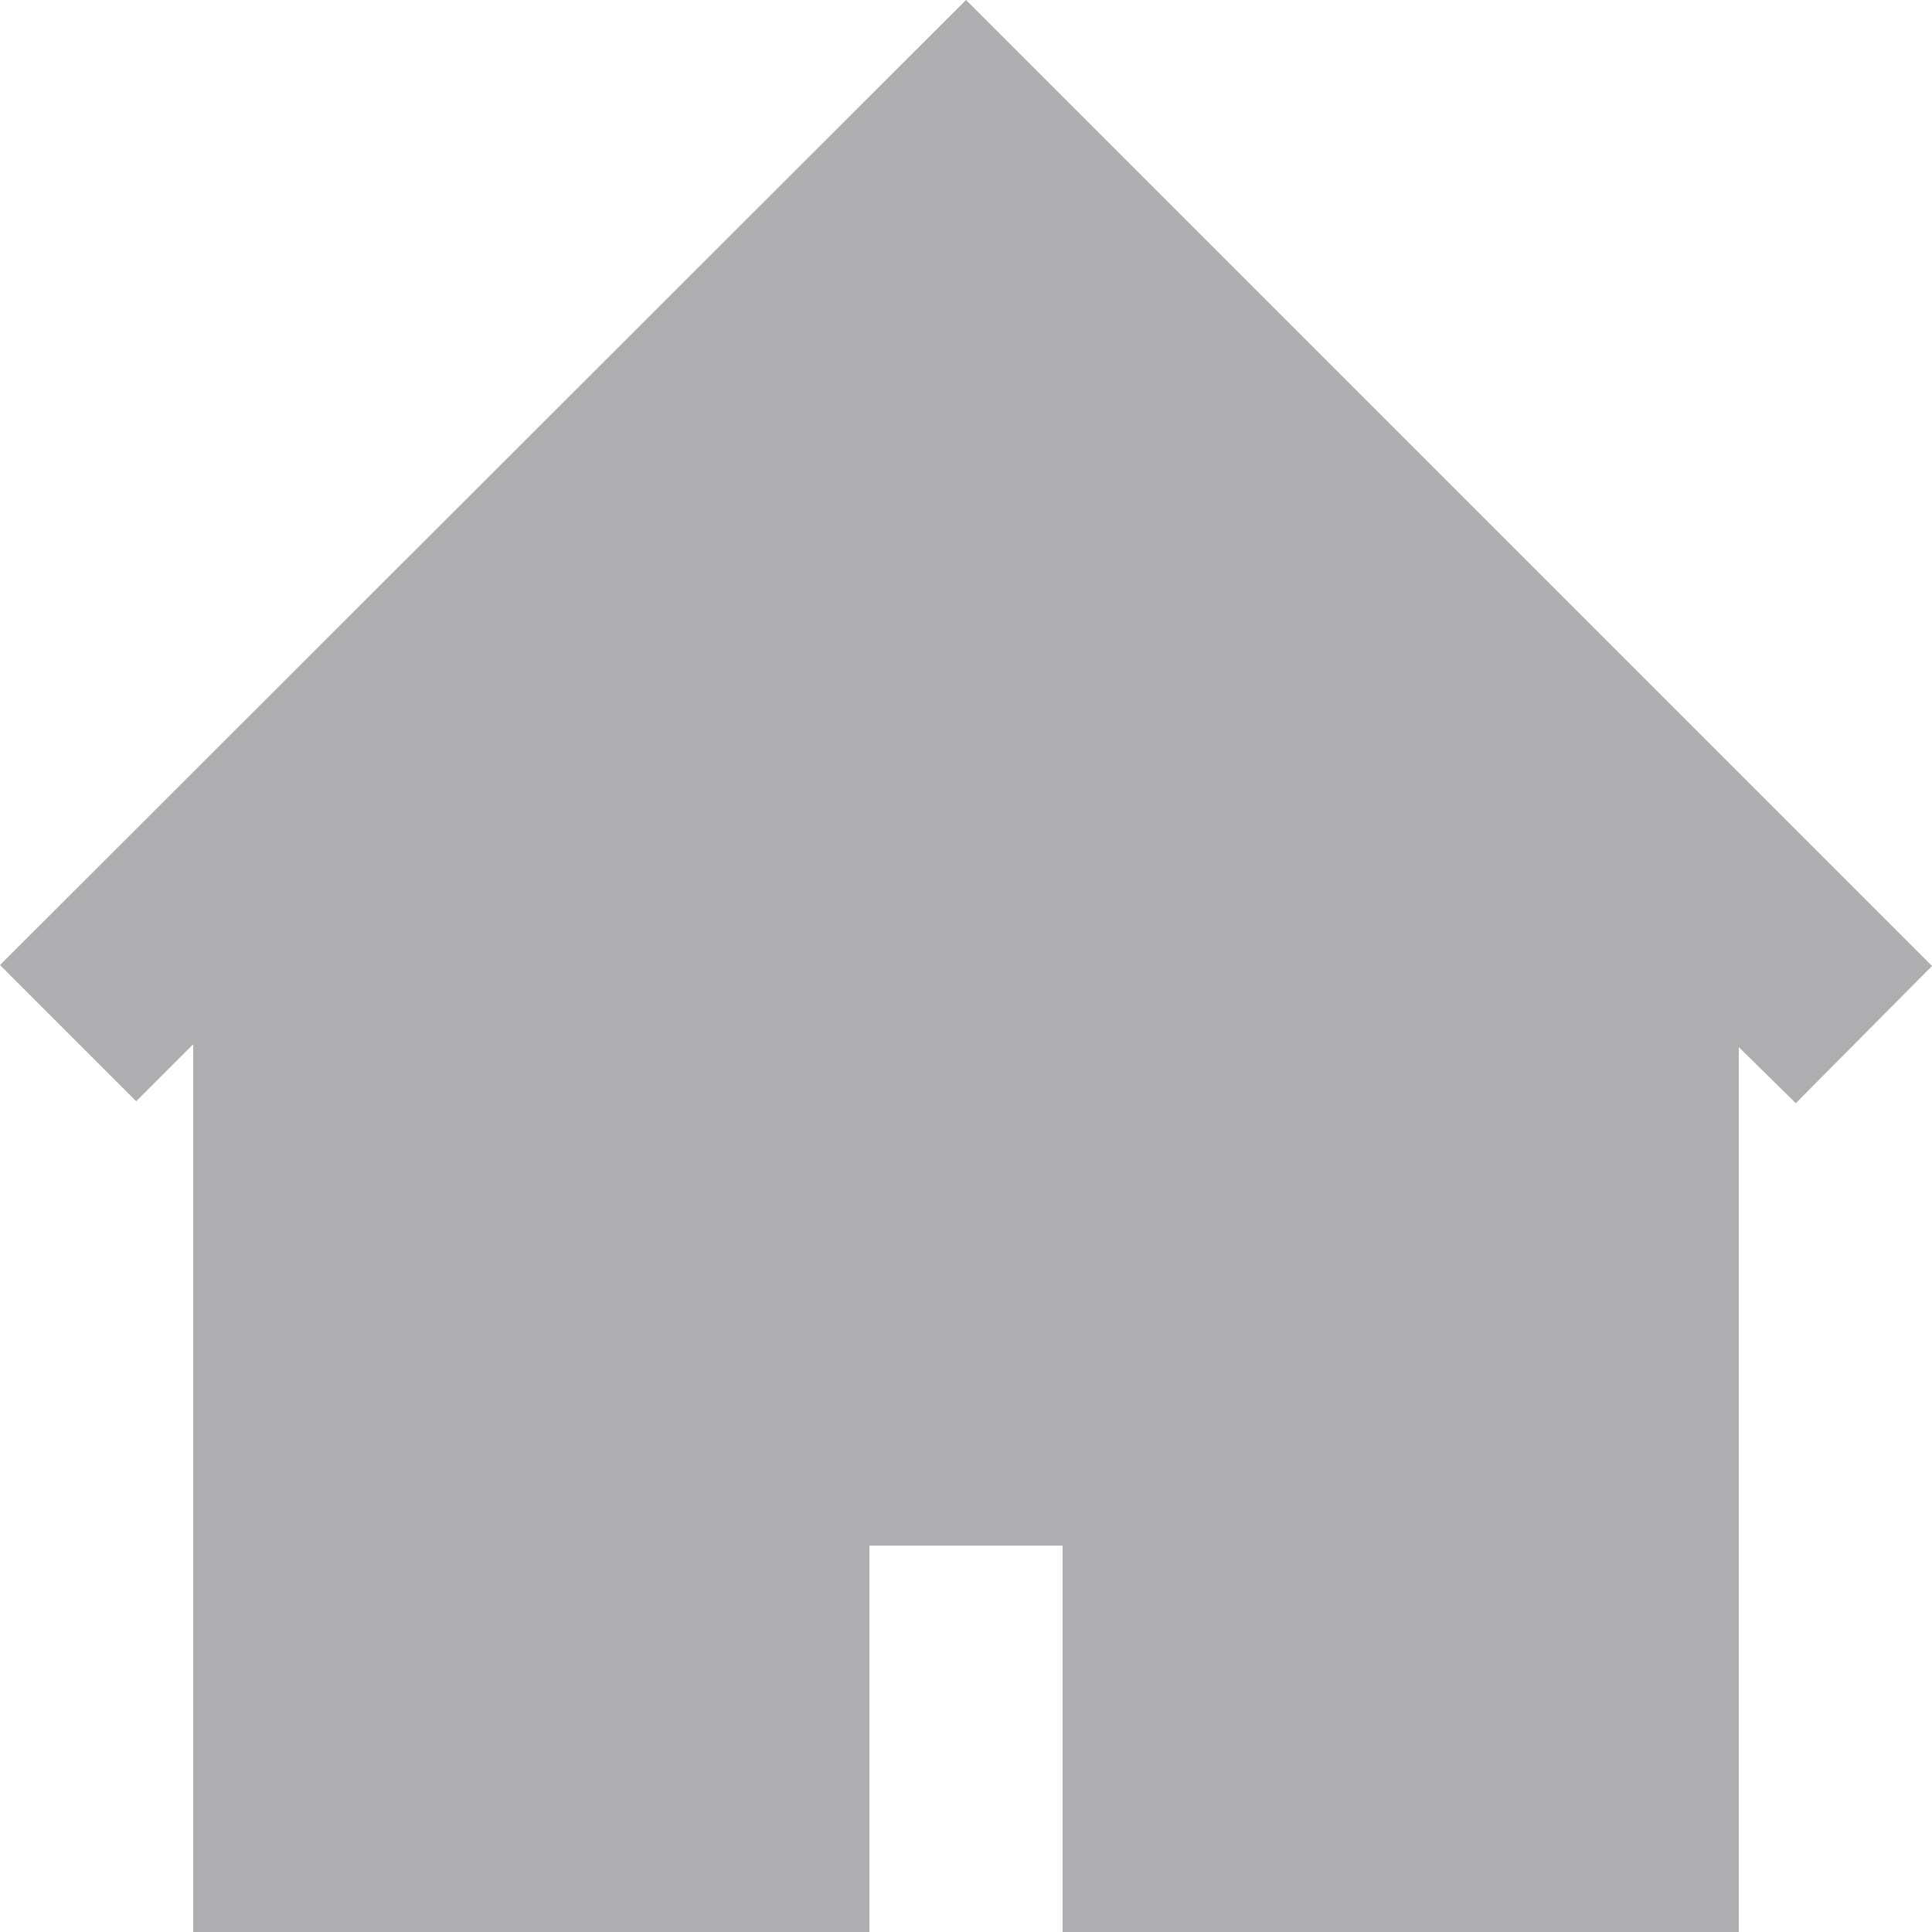
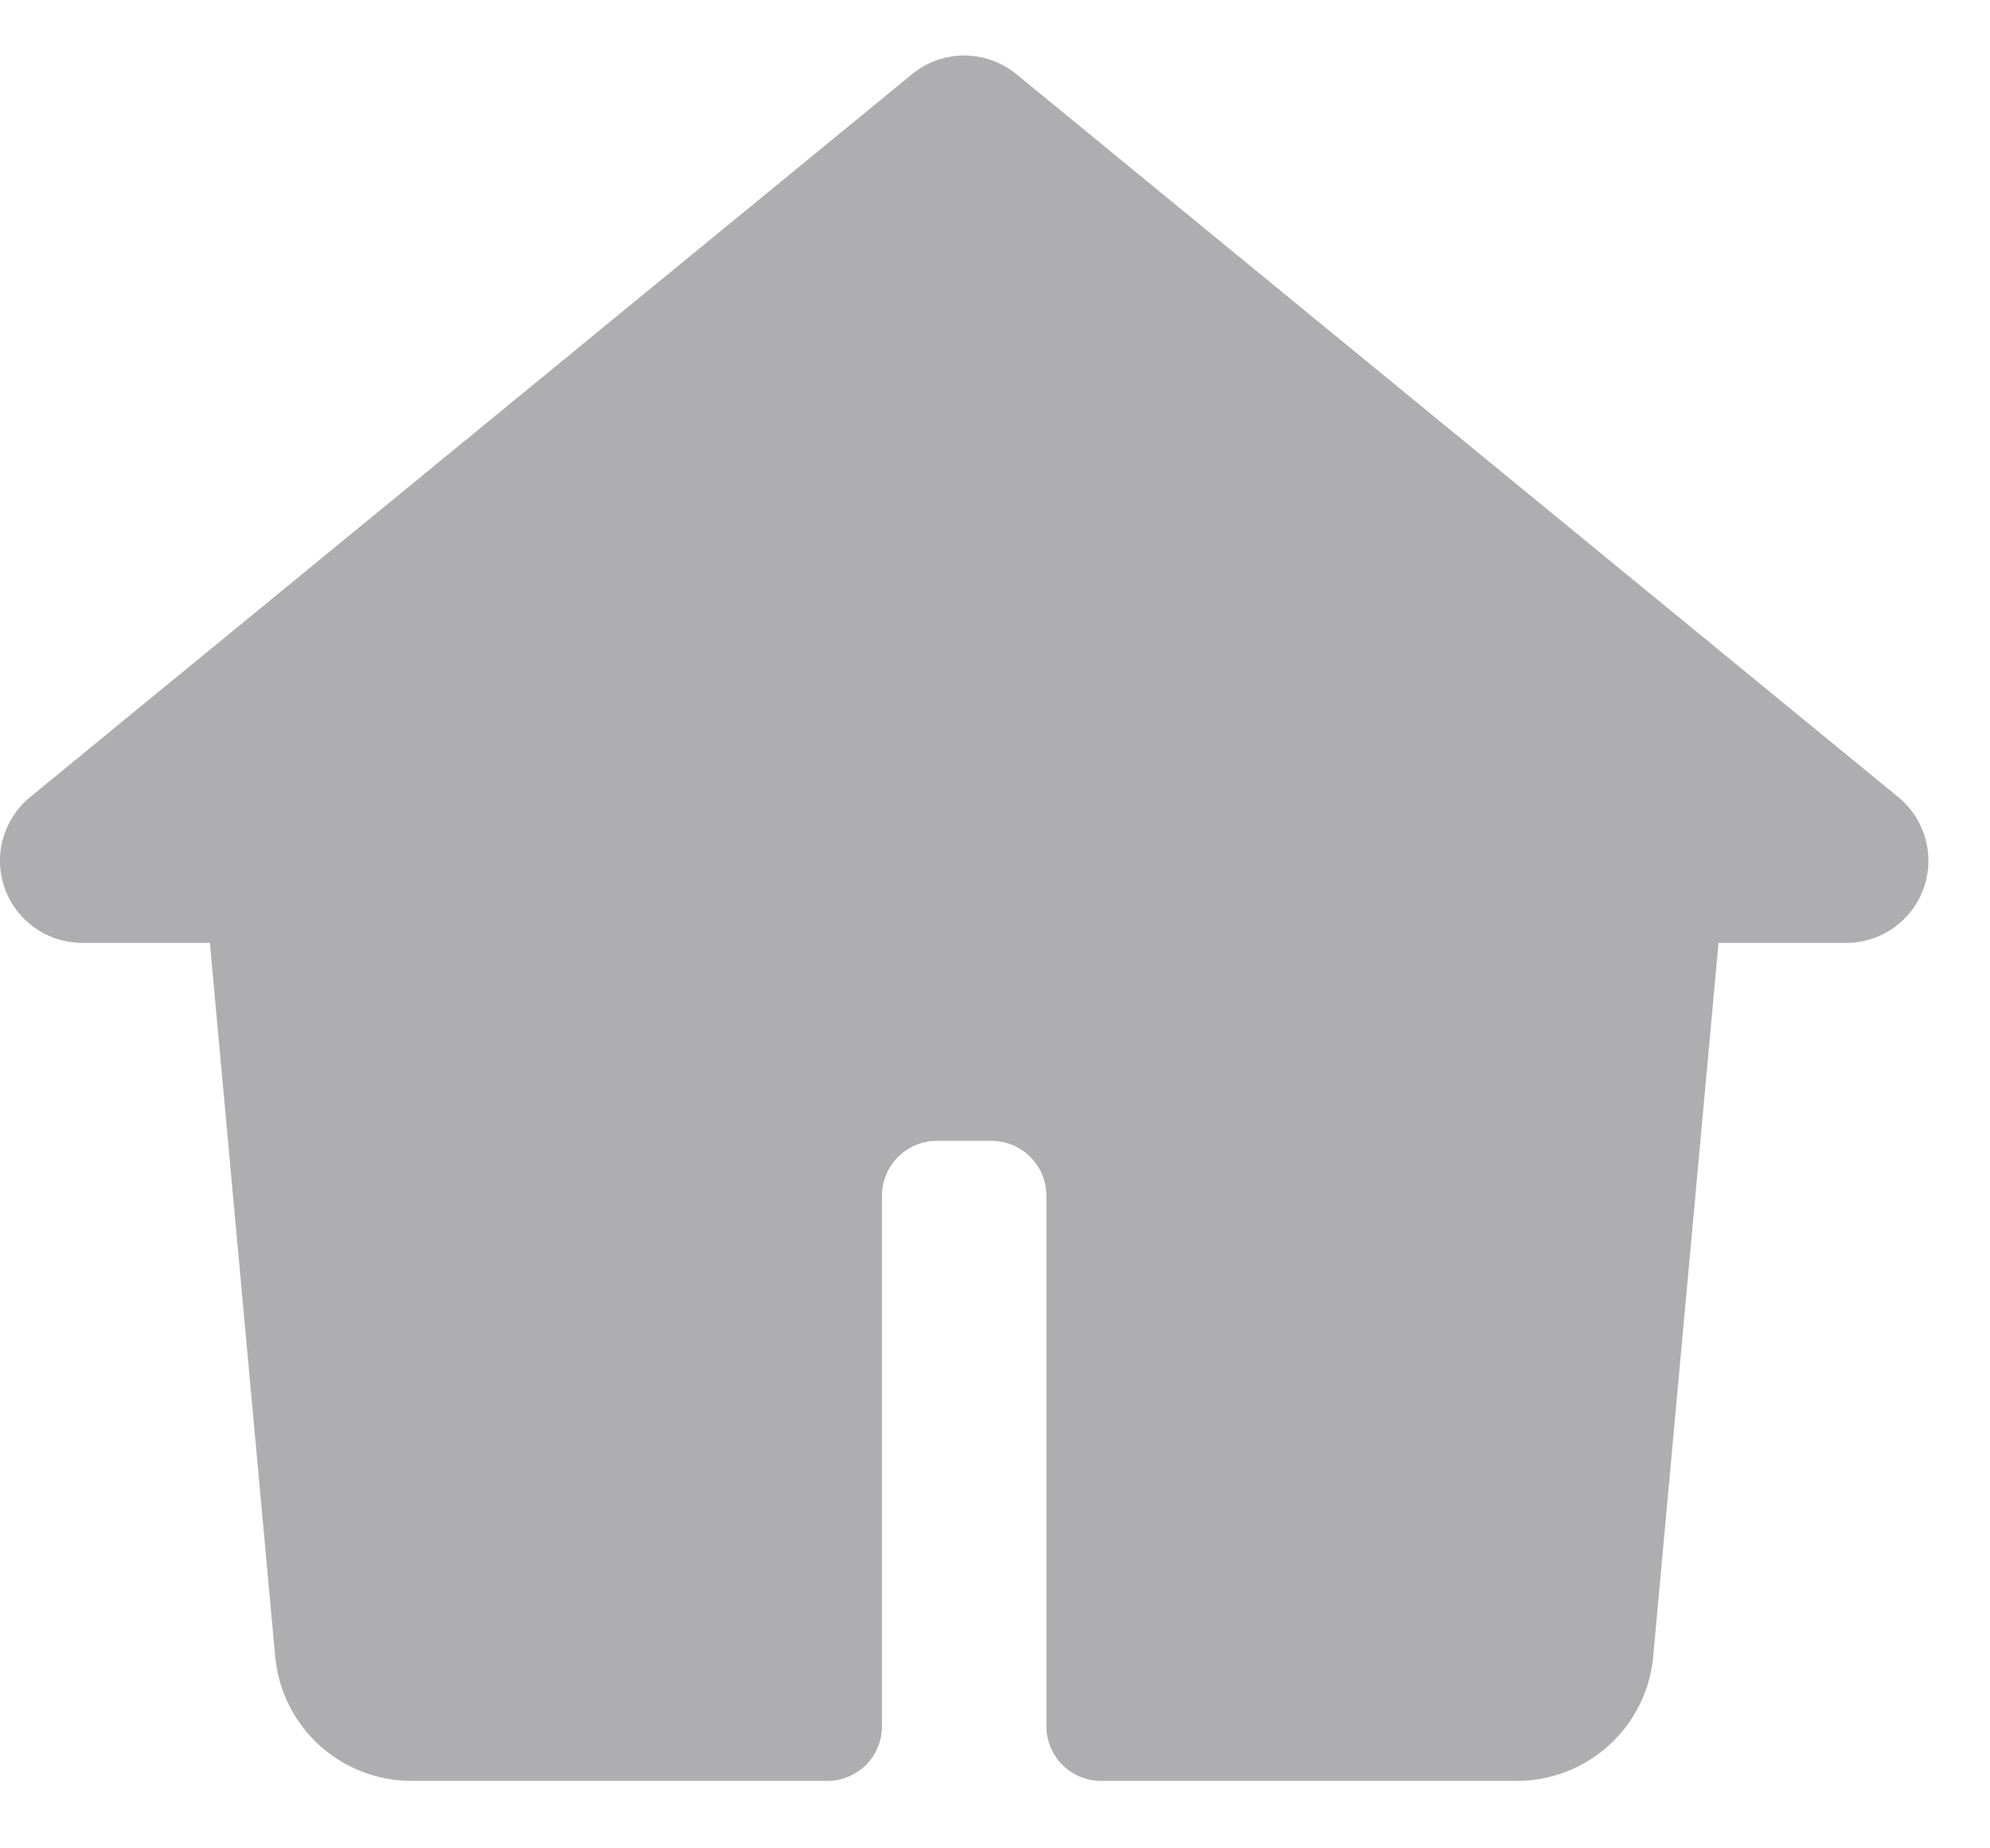
- <svg xmlns="http://www.w3.org/2000/svg" width="20" height="20" viewBox="0 0 20 20" fill="none">
-   <path d="M18 8L10 0L0 9.99L1.41 11.4L2 10.81C2 14.84 2 17.07 2 20C5.95 20 2.7 20 9 20C9 18.55 9 17.44 9 16H11C11 17.45 11 18.55 11 20H18C18 17.08 18 14.87 18 10.84L18.59 11.42L20 10L18 8ZM16 18H13V14C7.86 14 9.66 14 7 14V18H4V8.81L9.99 2.82L16 8.83V18Z" fill="#AEAEB1" />
-   <rect x="3" y="8" width="13" height="7" fill="#AEAEB1" />
-   <rect x="13" y="14" width="3" height="4" fill="#AEAEB1" />
-   <rect x="4" y="14" width="3" height="4" fill="#AEAEB1" />
-   <path d="M10 2L15.196 8H4.804L10 2Z" fill="#AEAEB1" />
+ <svg xmlns="http://www.w3.org/2000/svg" width="28" height="26" viewBox="0 0 28 26" fill="none">
+   <path fill-rule="evenodd" clip-rule="evenodd" d="M14.299 1.043C14.092 0.874 13.833 0.781 13.566 0.781C13.299 0.781 13.04 0.874 12.834 1.043L0.423 11.218C0.239 11.369 0.106 11.574 0.042 11.803C-0.022 12.033 -0.013 12.277 0.067 12.501C0.148 12.726 0.295 12.92 0.49 13.057C0.685 13.195 0.917 13.268 1.155 13.269H2.953L3.872 23.311C3.916 23.79 4.137 24.235 4.492 24.559C4.847 24.883 5.311 25.062 5.791 25.062H11.64C11.844 25.062 12.04 24.981 12.185 24.837C12.329 24.692 12.41 24.496 12.41 24.292V16.826C12.41 16.622 12.492 16.426 12.636 16.281C12.781 16.137 12.977 16.055 13.181 16.055H13.952C14.156 16.055 14.353 16.137 14.497 16.281C14.642 16.426 14.723 16.622 14.723 16.826V24.292C14.723 24.496 14.804 24.692 14.949 24.837C15.093 24.981 15.289 25.062 15.494 25.062H21.342C21.823 25.062 22.286 24.883 22.641 24.559C22.996 24.235 23.218 23.79 23.261 23.311L24.18 13.269H25.977C26.215 13.269 26.448 13.195 26.643 13.058C26.838 12.92 26.986 12.726 27.066 12.502C27.146 12.277 27.155 12.033 27.091 11.804C27.028 11.574 26.895 11.369 26.71 11.218L14.3 1.043H14.299Z" fill="#AEAEB1" />
</svg>
